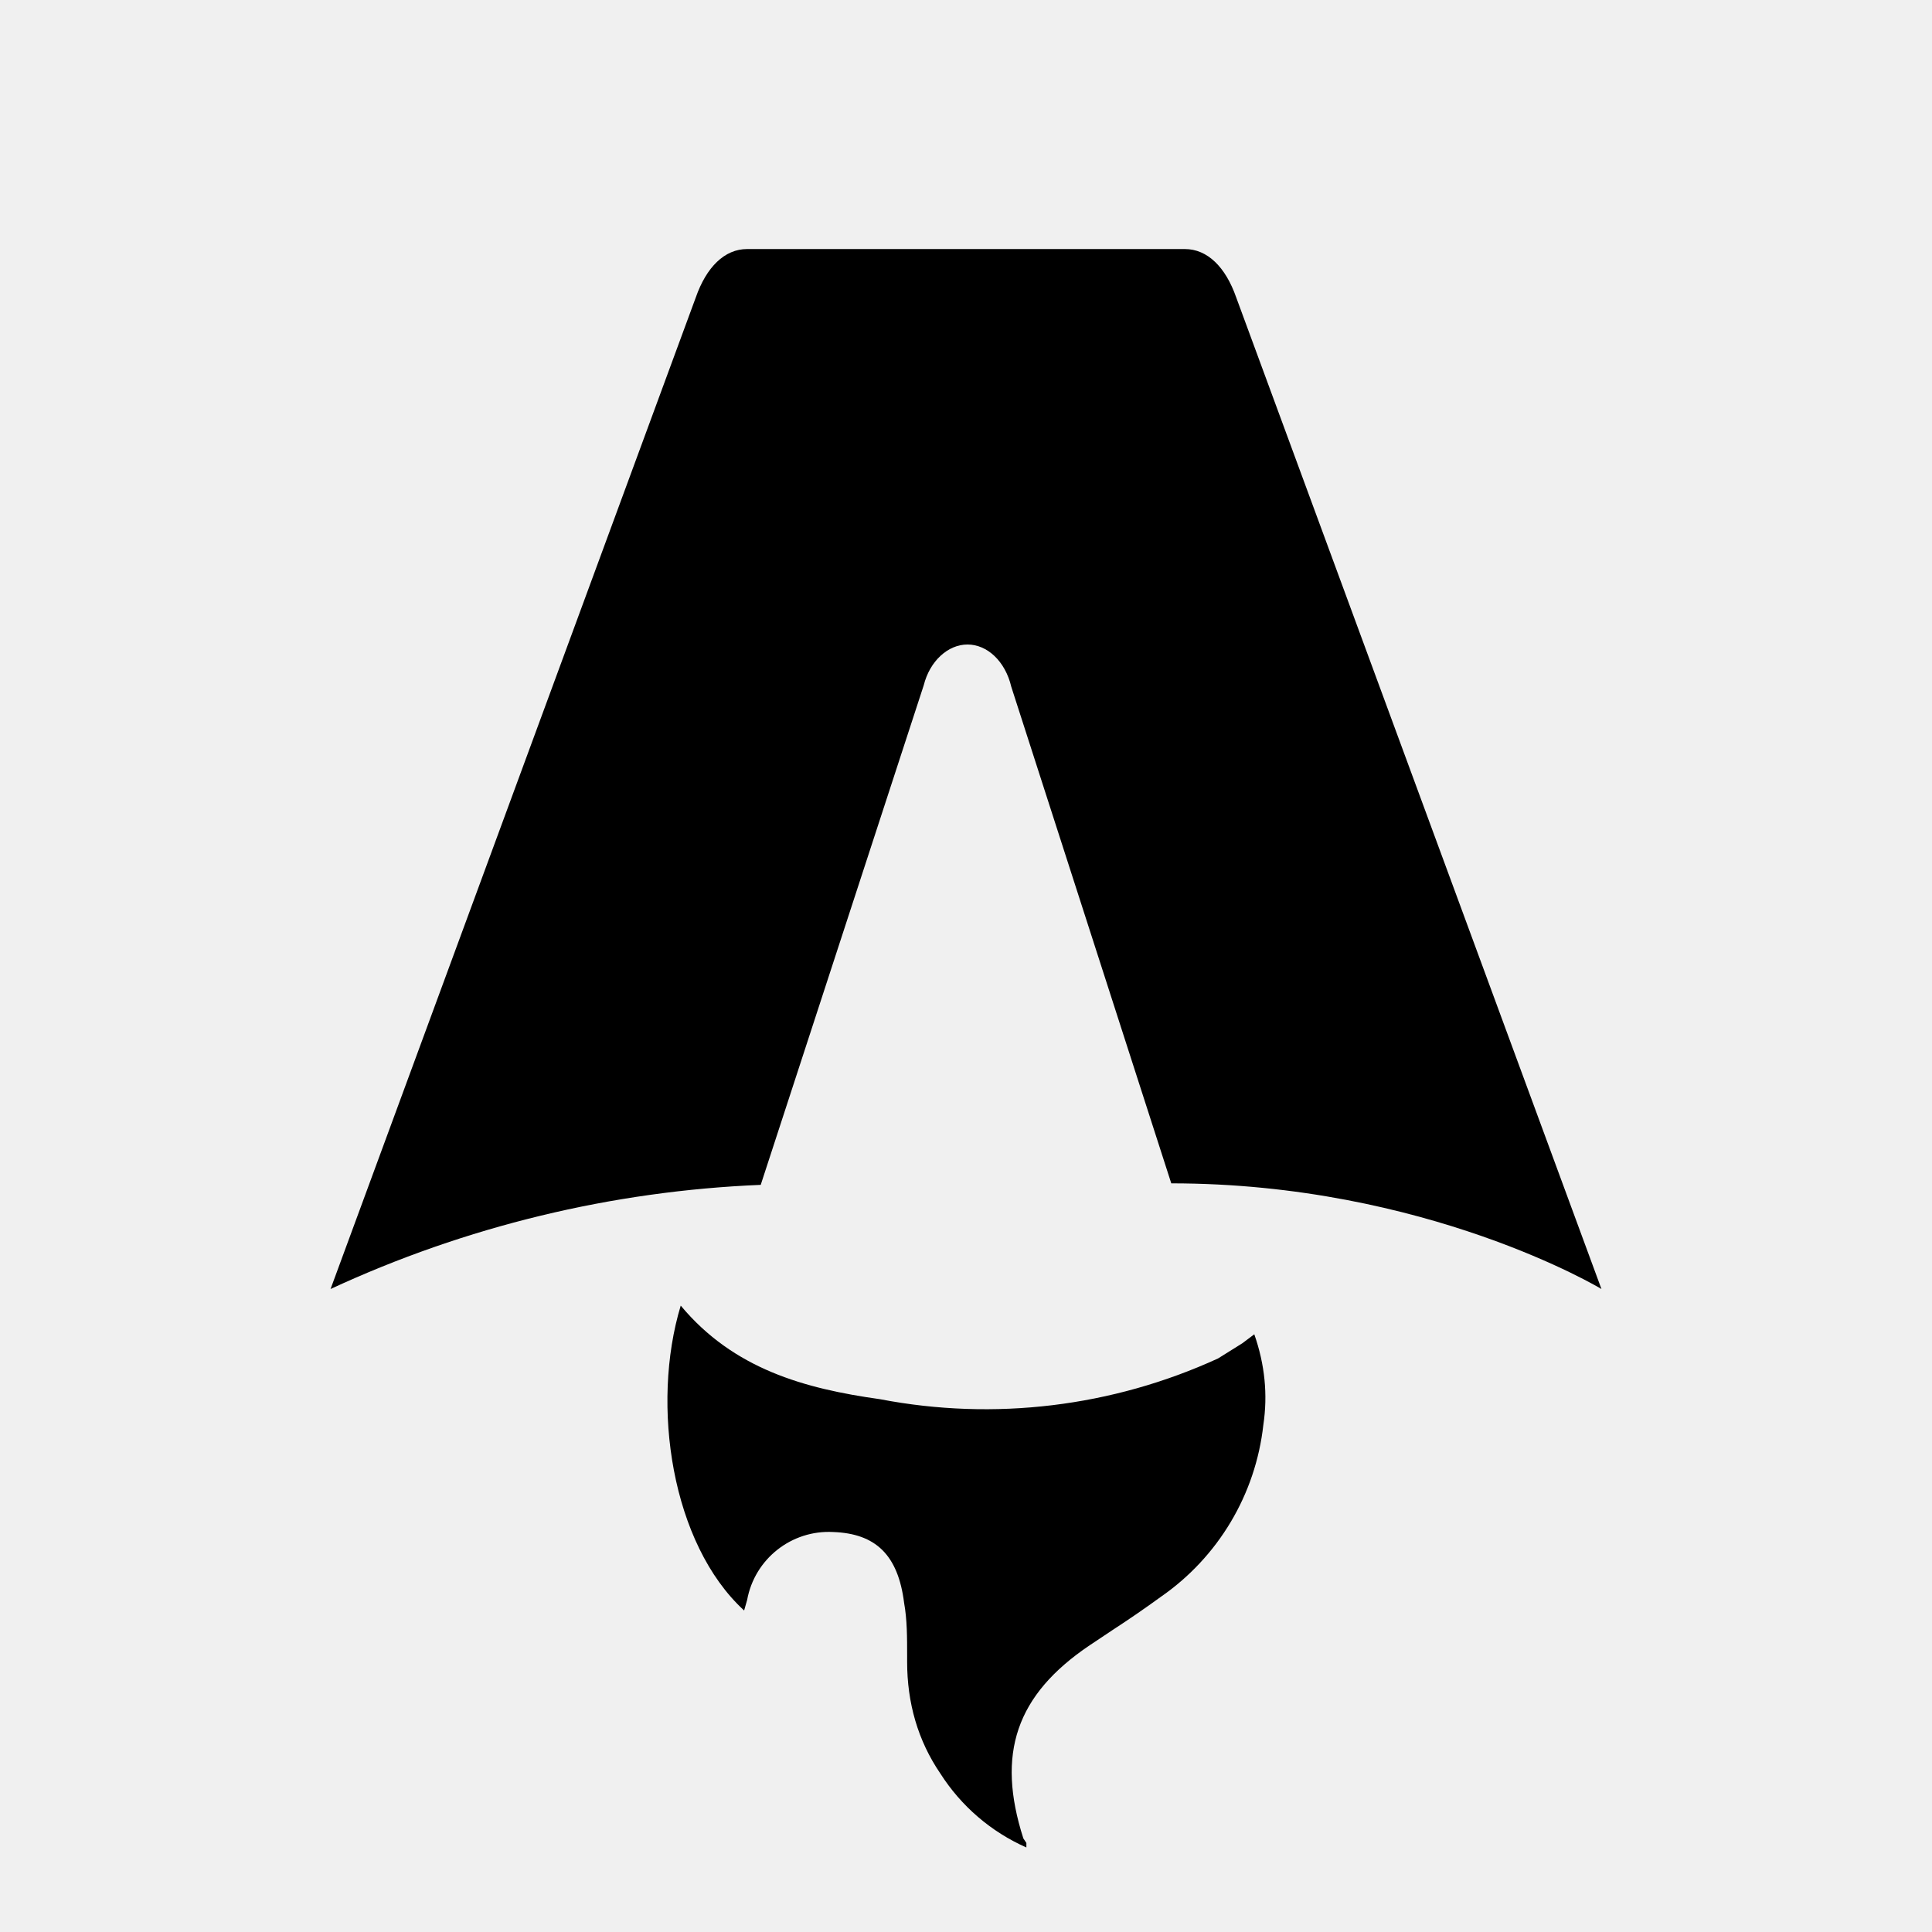
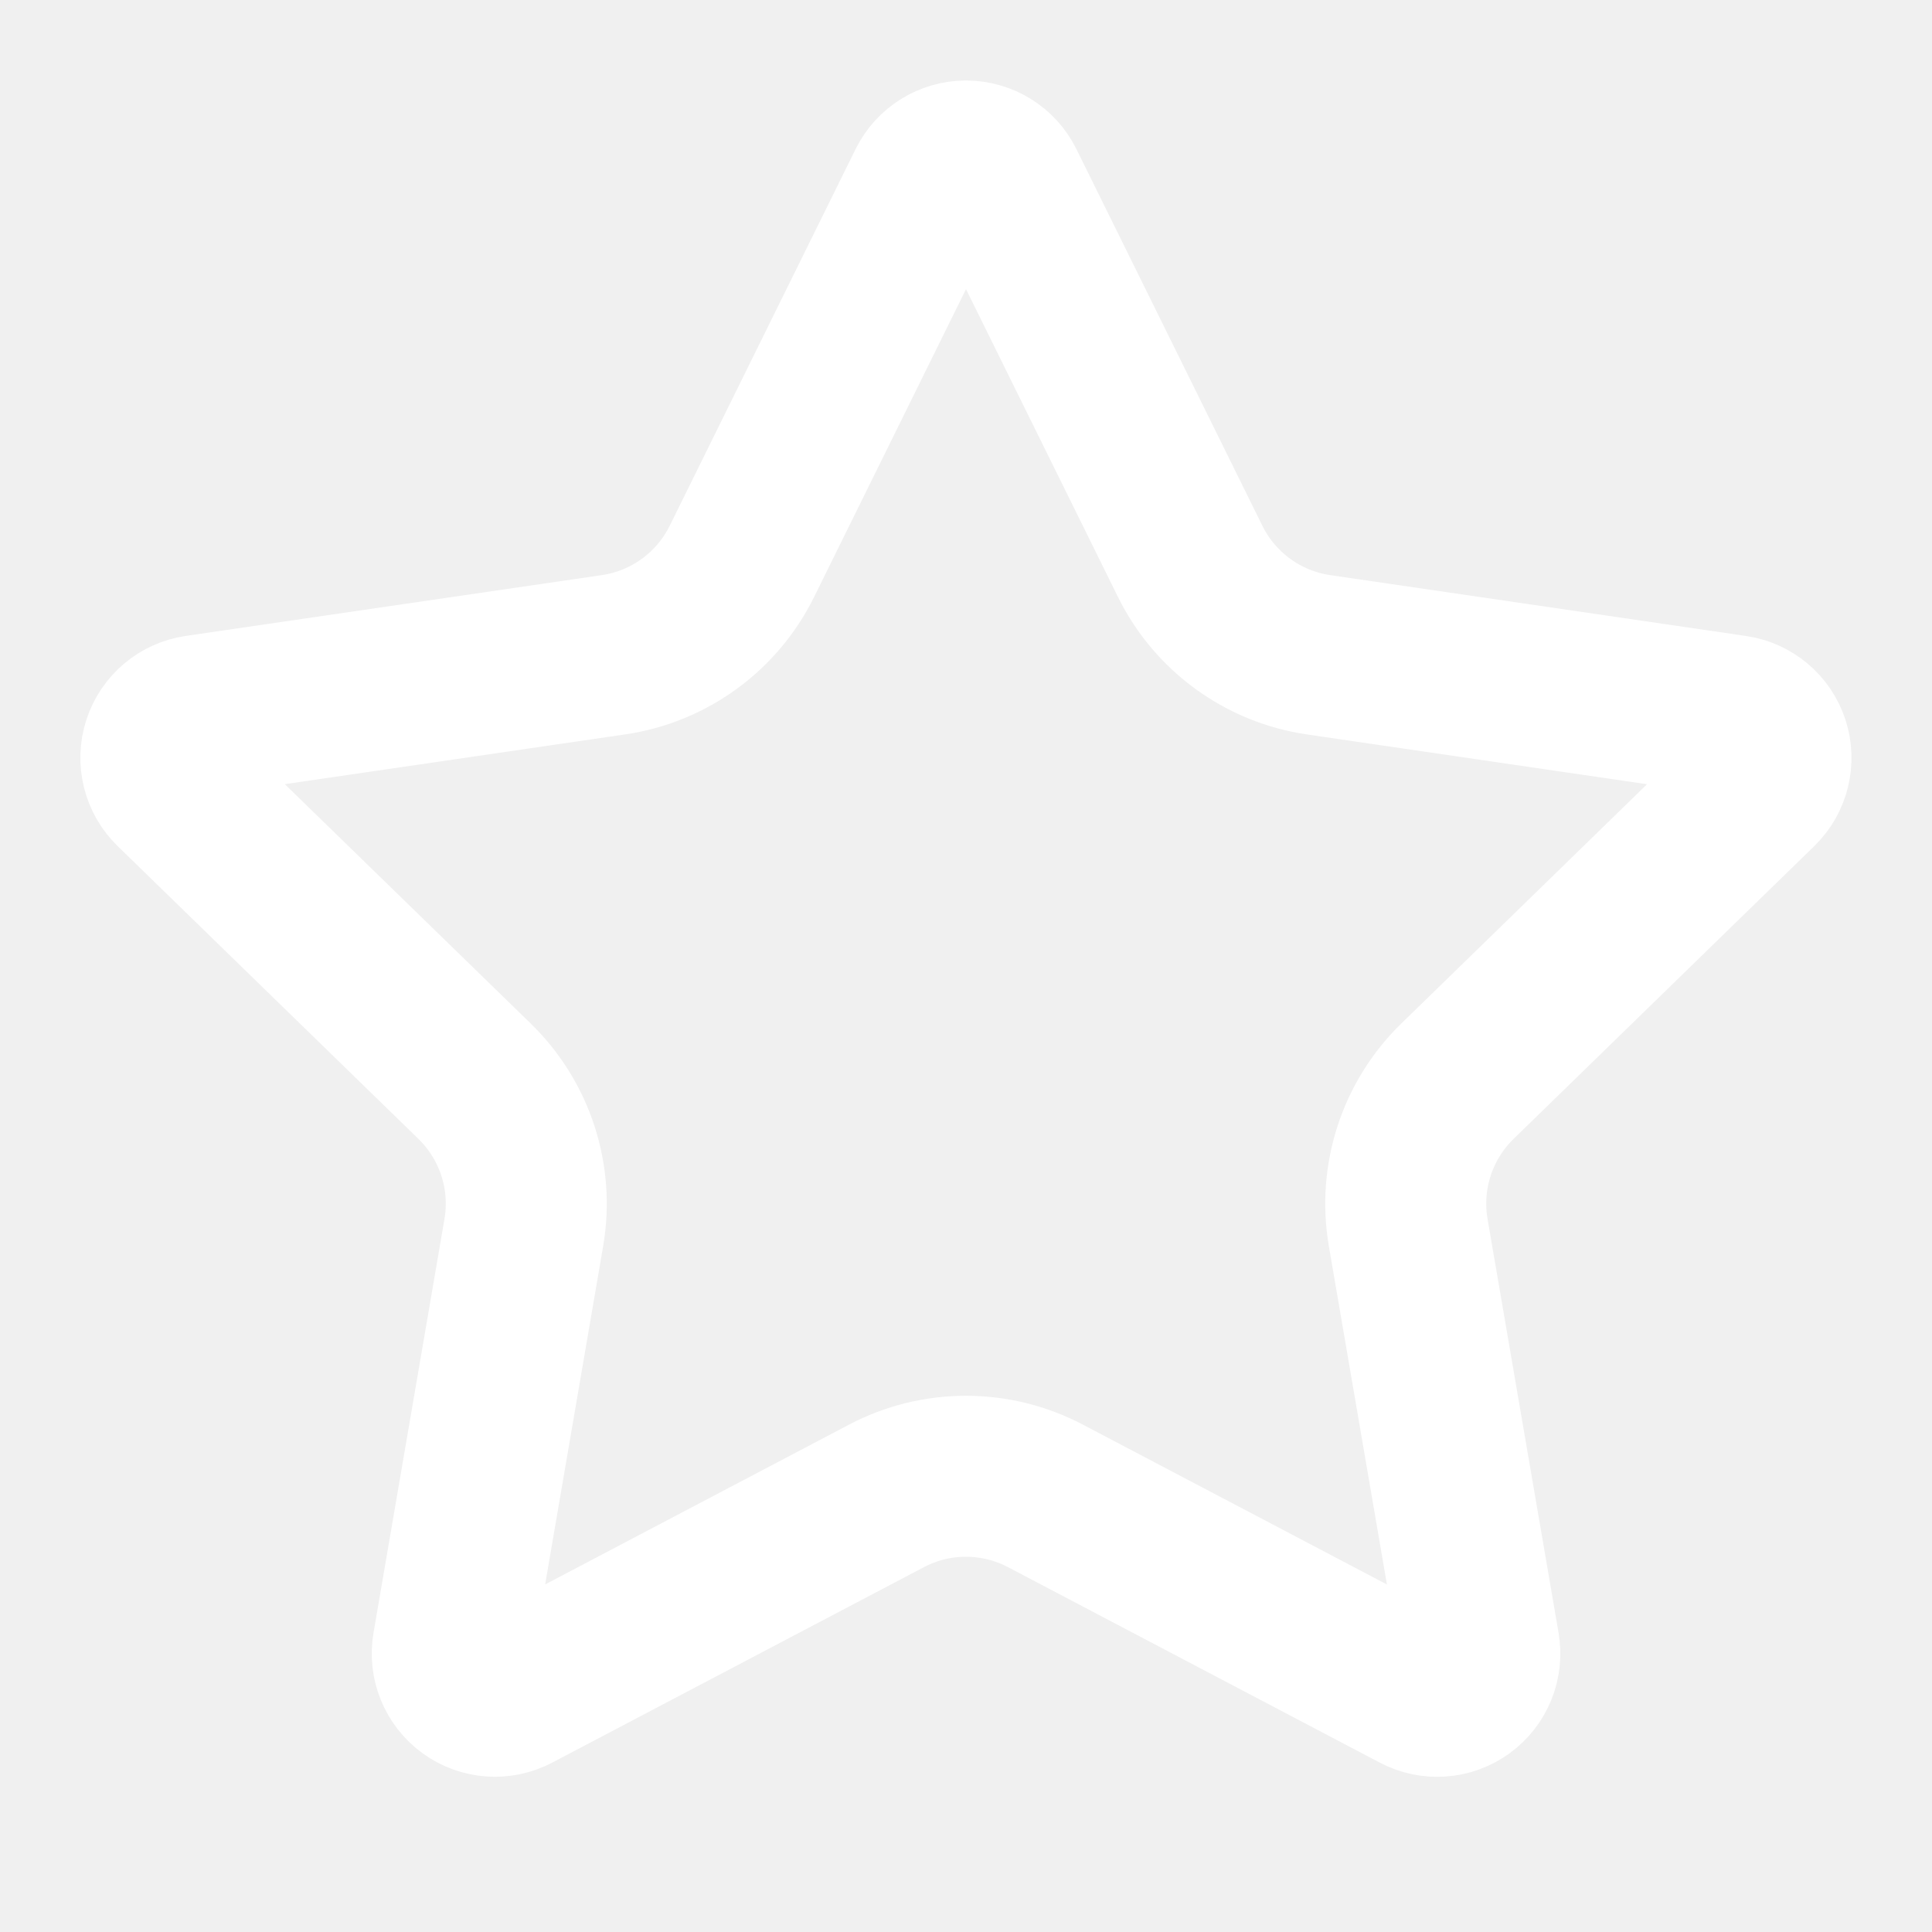
- <svg xmlns="http://www.w3.org/2000/svg" fill="none" viewBox="0 0 128 128">
-   <path d="M50.4 78.5a75.1 75.1 0 0 0-28.5 6.9l24.2-65.7c.7-2 1.9-3.2 3.4-3.2h29c1.5 0 2.7 1.2 3.4 3.2l24.2 65.7s-11.6-7-28.5-7L67 45.5c-.4-1.7-1.6-2.8-2.9-2.8-1.3 0-2.5 1.1-2.9 2.7L50.4 78.5Zm-1.1 28.2Zm-4.2-20.2c-2 6.6-.6 15.8 4.2 20.2a17.5 17.5 0 0 1 .2-.7 5.5 5.5 0 0 1 5.7-4.5c2.8.1 4.3 1.5 4.7 4.7.2 1.1.2 2.3.2 3.5v.4c0 2.7.7 5.2 2.2 7.4a13 13 0 0 0 5.7 4.9v-.3l-.2-.3c-1.8-5.6-.5-9.5 4.4-12.8l1.5-1a73 73 0 0 0 3.2-2.2 16 16 0 0 0 6.8-11.4c.3-2 .1-4-.6-6l-.8.6-1.6 1a37 37 0 0 1-22.4 2.7c-5-.7-9.7-2-13.2-6.2Z" />
-   <style>
-         path { fill: #000; }
-         @media (prefers-color-scheme: dark) {
-             path { fill: #FFF; }
-         }
-     </style>
+ <svg xmlns="http://www.w3.org/2000/svg" width="24" height="24" viewBox="0 0 24 24" fill="none" stroke="white" stroke-width="2" stroke-linecap="round" stroke-linejoin="round" class="lucide lucide-star">
+   <path d="M11.525 2.295a.53.53 0 0 1 .95 0l2.31 4.679a2.123 2.123 0 0 0 1.595 1.16l5.166.756a.53.53 0 0 1 .294.904l-3.736 3.638a2.123 2.123 0 0 0-.611 1.878l.882 5.14a.53.53 0 0 1-.771.56l-4.618-2.428a2.122 2.122 0 0 0-1.973 0L6.396 21.01a.53.53 0 0 1-.77-.56l.881-5.139a2.122 2.122 0 0 0-.611-1.879L2.16 9.795a.53.53 0 0 1 .294-.906l5.165-.755a2.122 2.122 0 0 0 1.597-1.16z" />
</svg>
